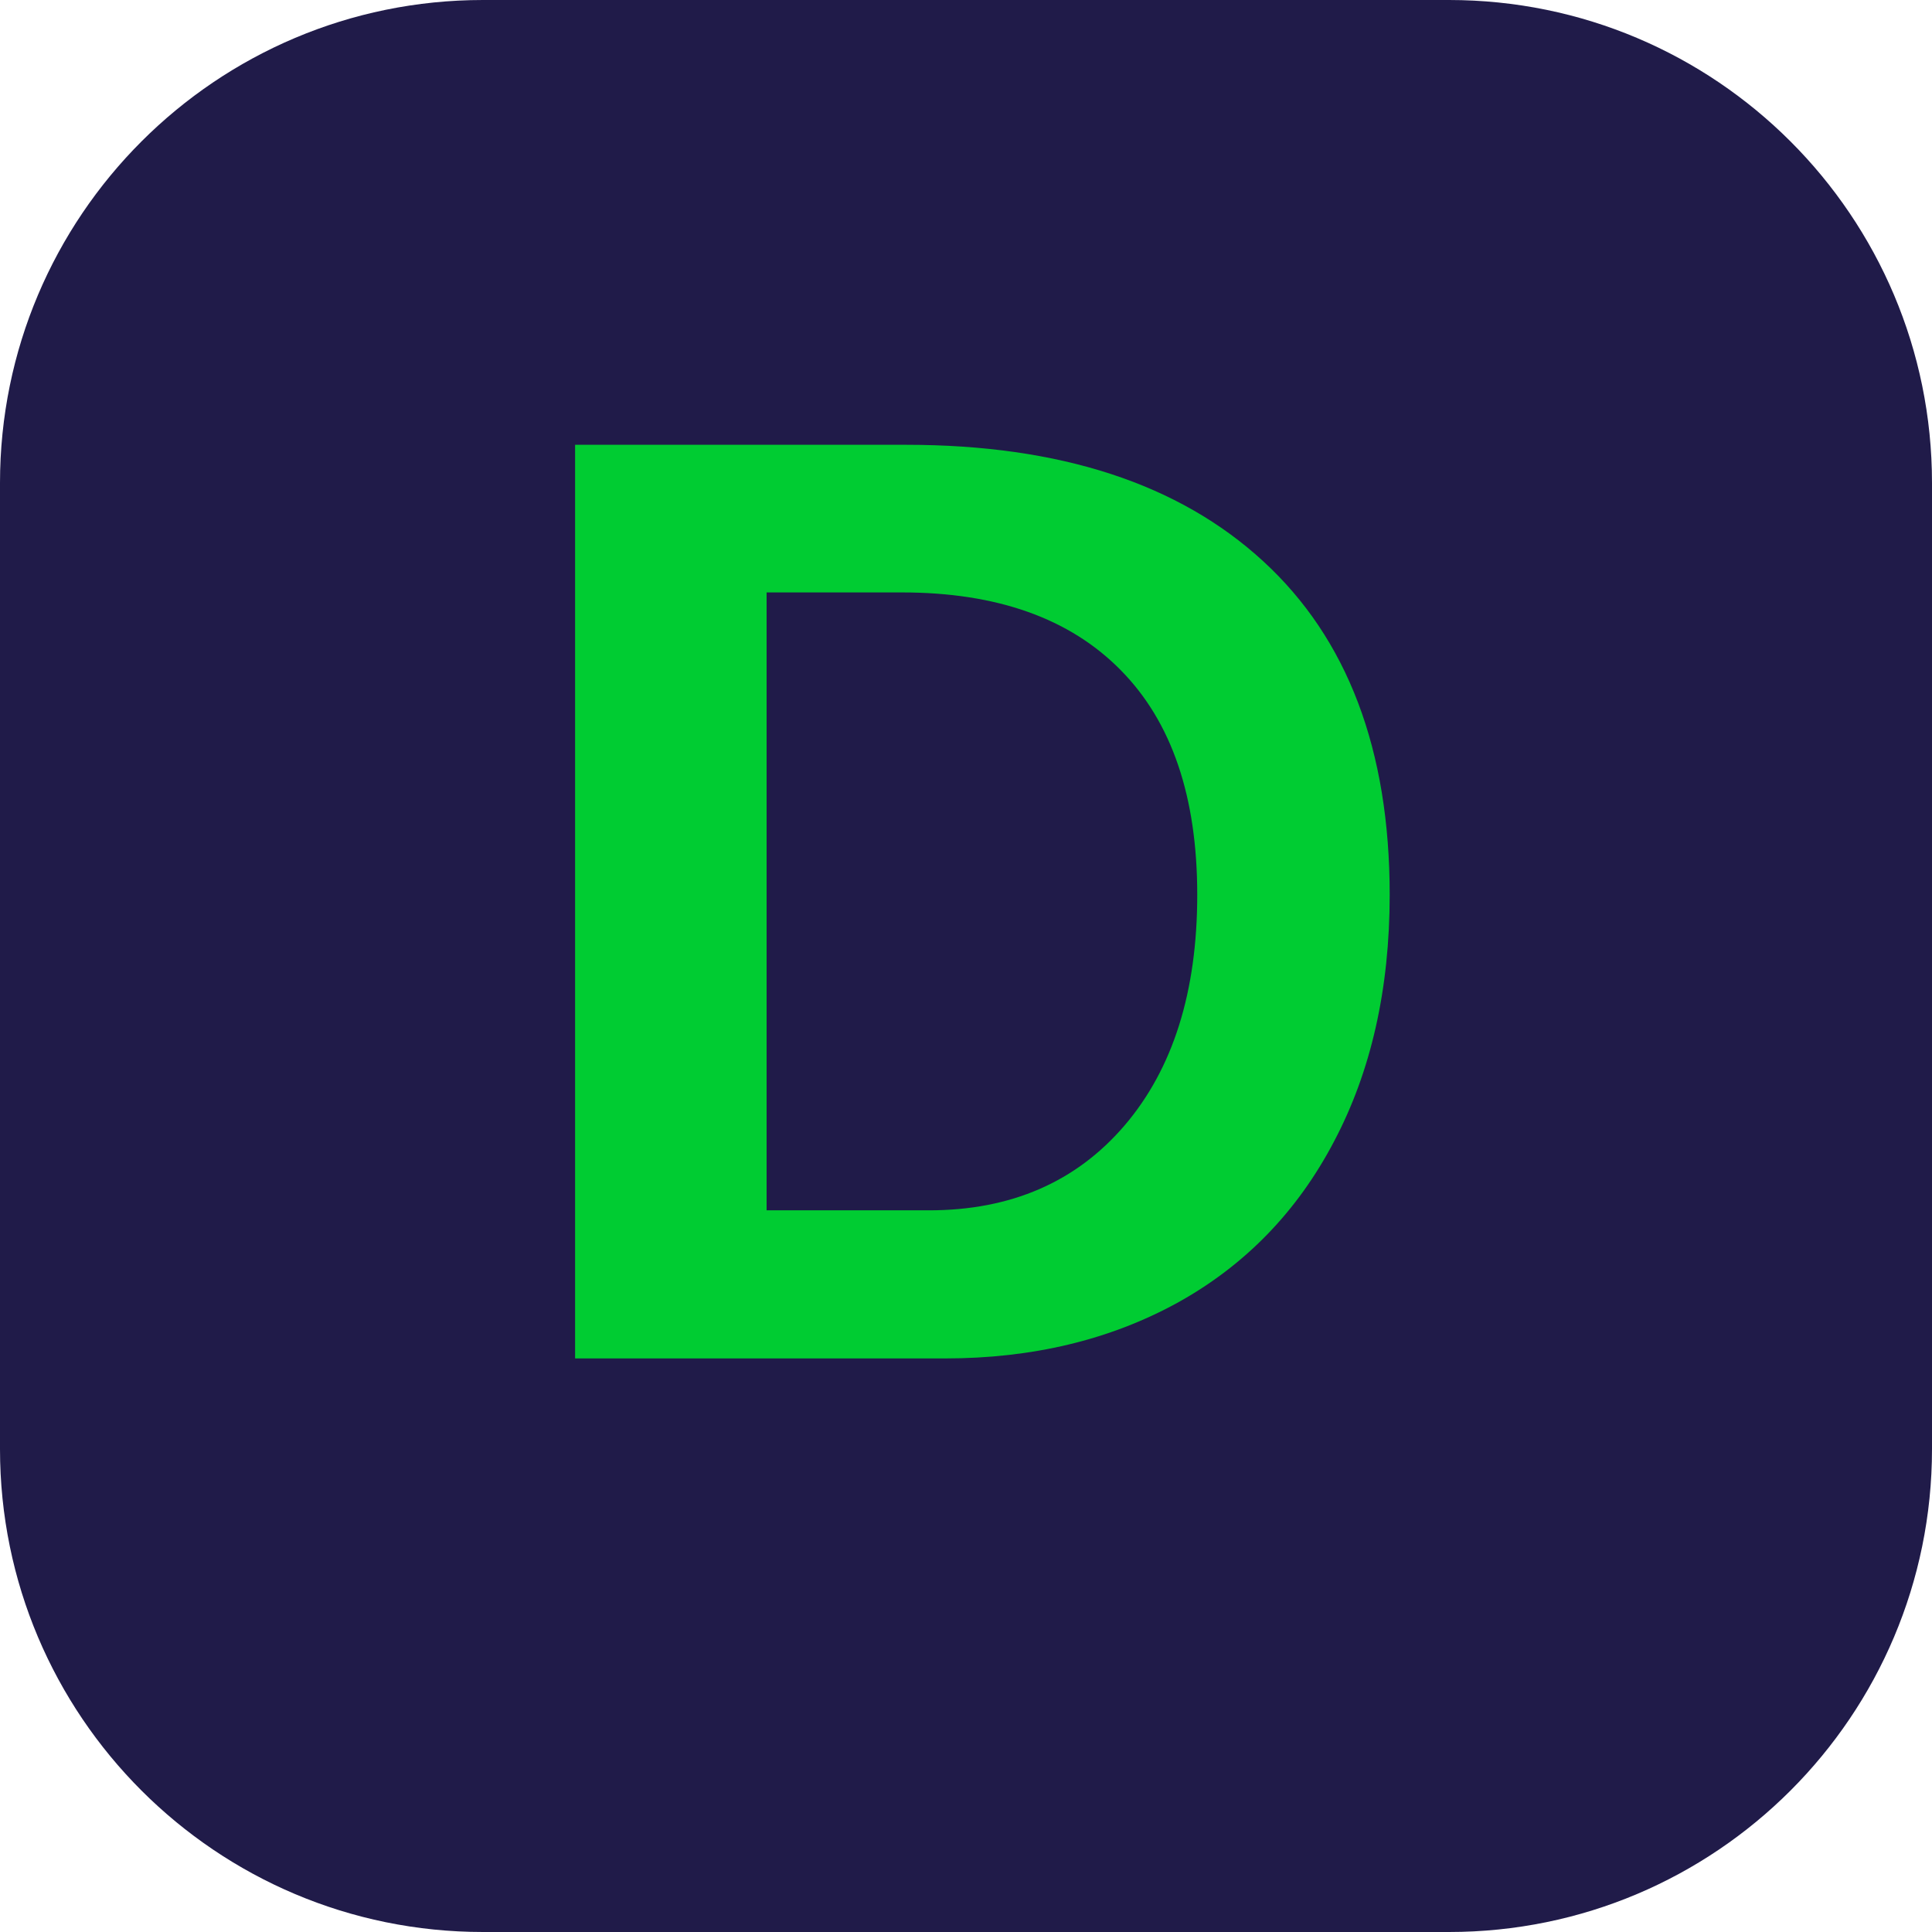
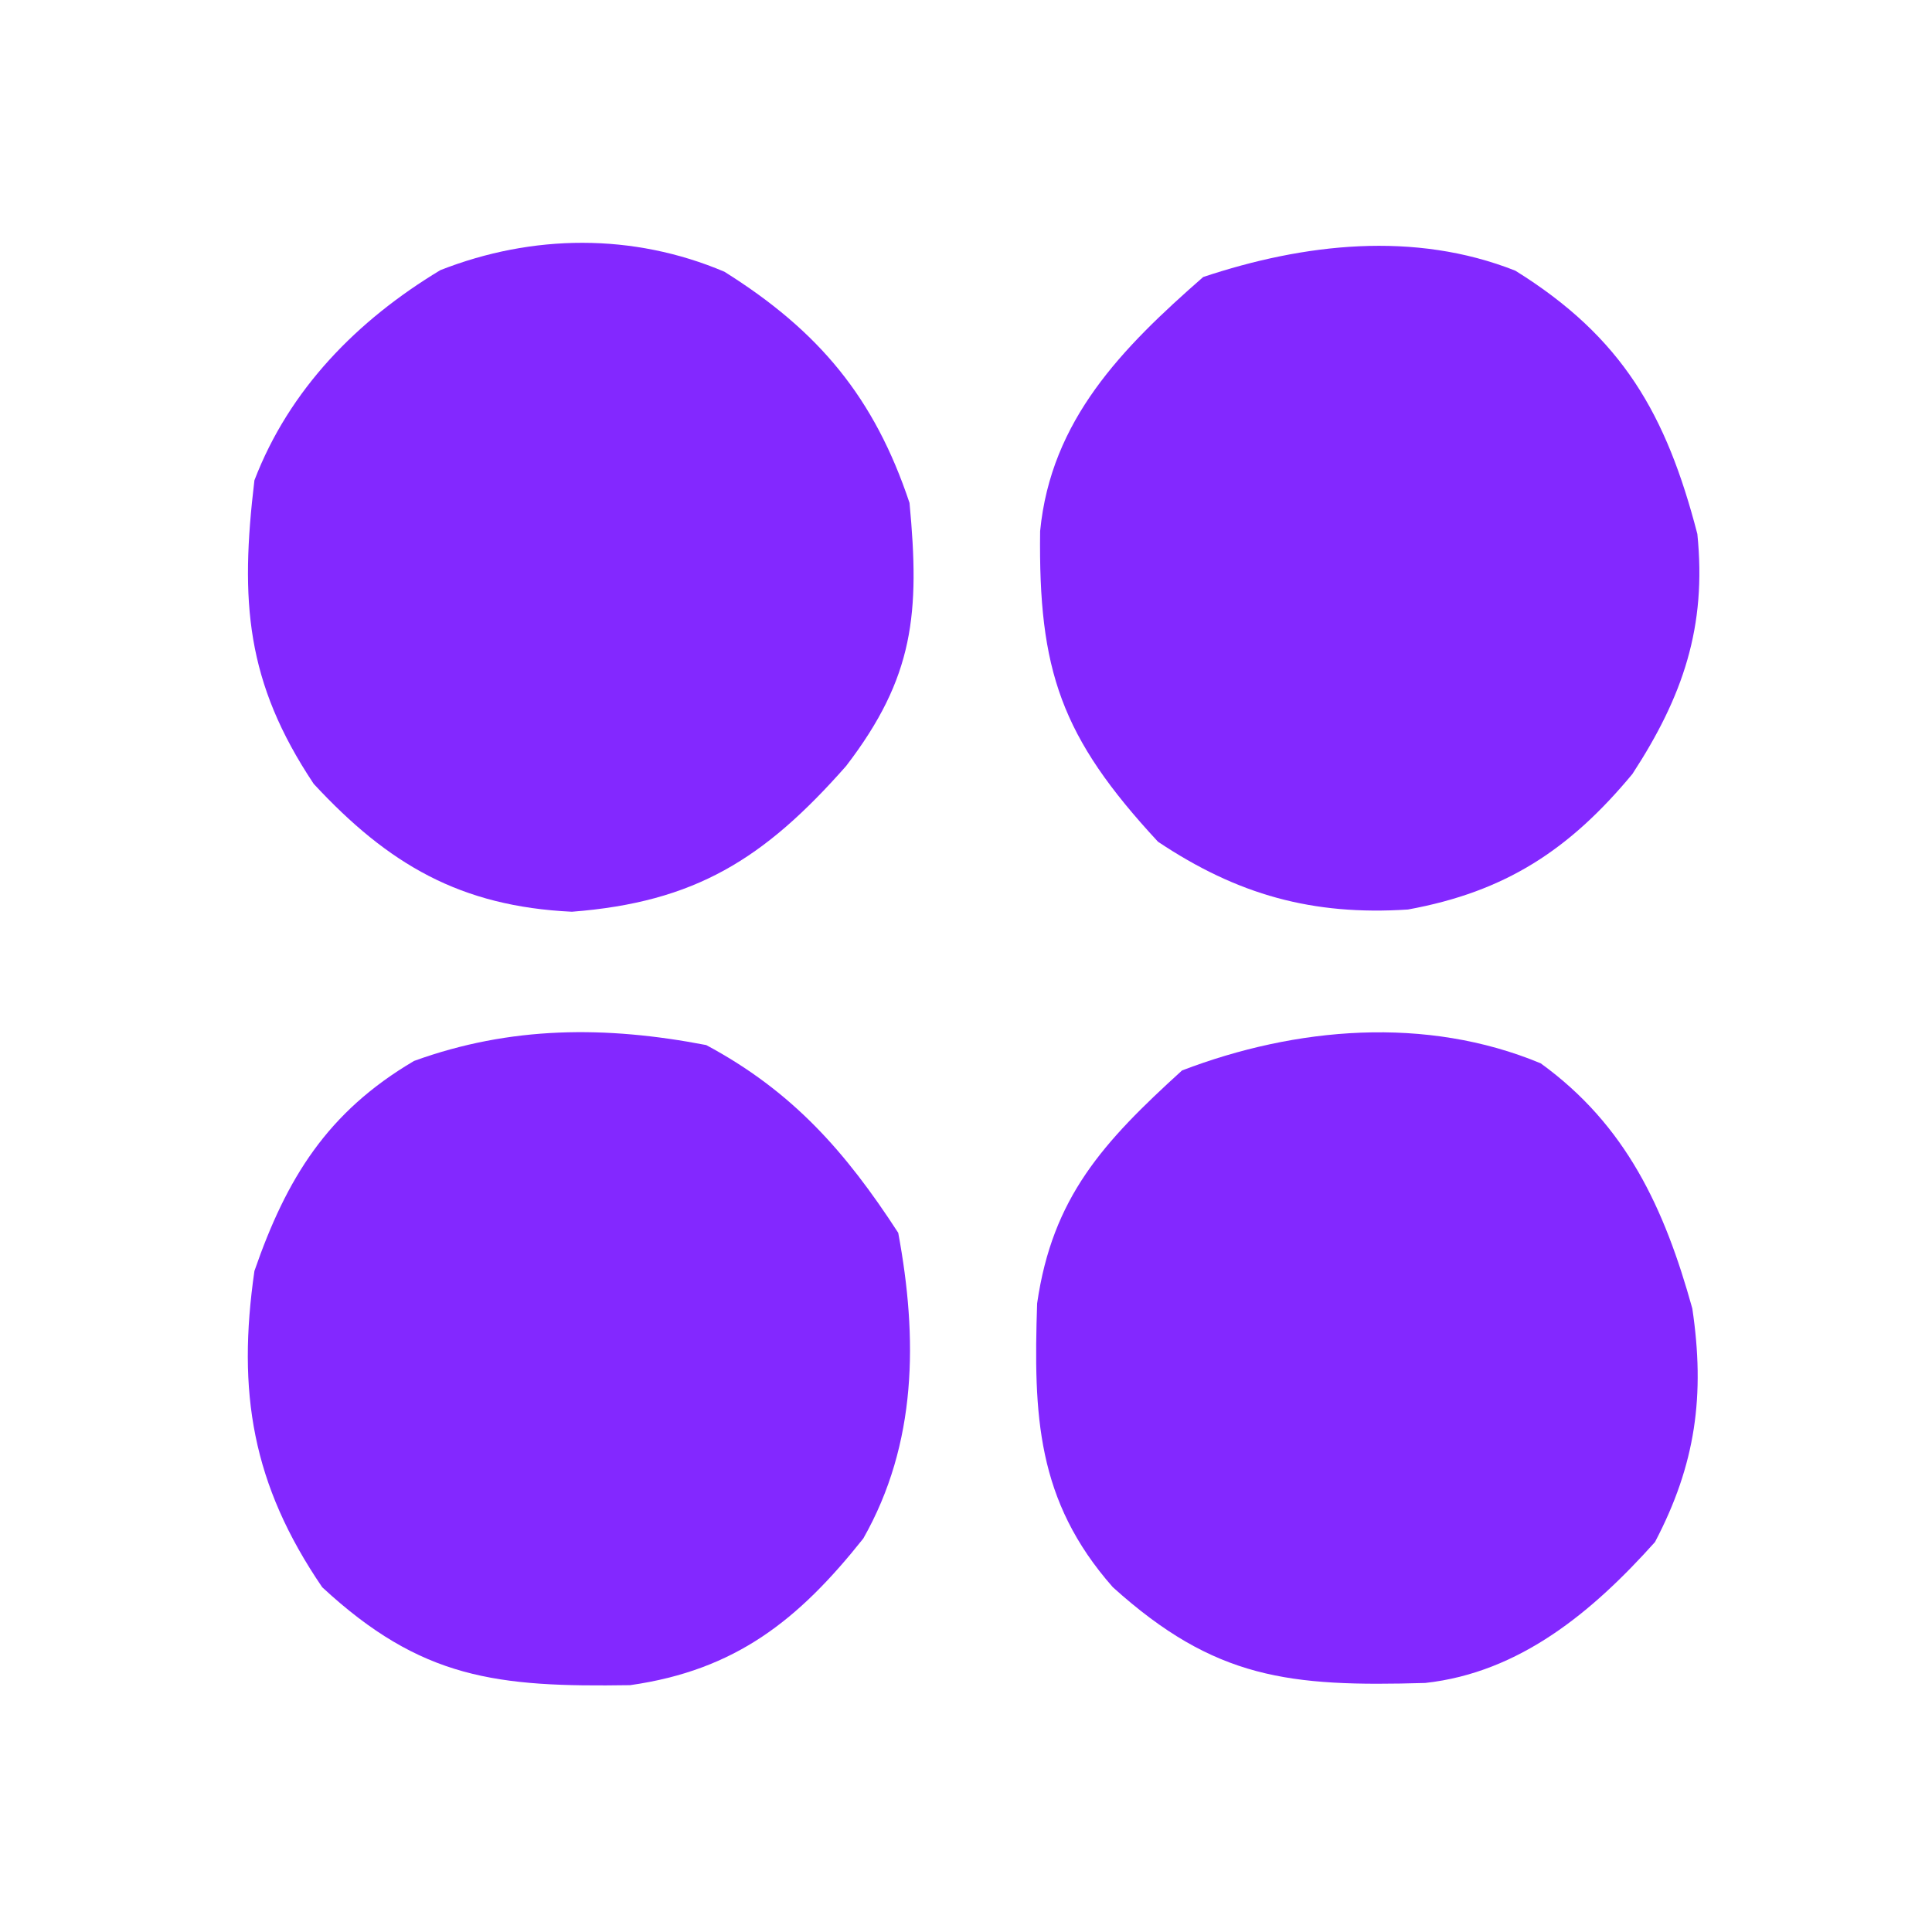
- <svg xmlns="http://www.w3.org/2000/svg" viewBox="0 0 64 64">
-   <rect width="64" height="64" rx="16" fill="#201b49" />
-   <text x="32" y="45" text-anchor="middle" font-family="Arial,sans-serif" font-size="44" font-weight="bold" fill="#00cc32">D</text>
+ <svg xmlns="http://www.w3.org/2000/svg" width="512" height="512" viewBox="627.737 79.737 85.526 85.526" role="img" aria-label="doclubs icon">
+   <g transform="translate(5 3)">
+     <path d="M0 0 C4.199 2.632 6.647 5.589 8.195 10.234 C8.656 15.119 8.4 17.956 5.387 21.883 C1.753 26.005 -1.303 27.911 -6.75 28.332 C-11.682 28.098 -14.869 26.244 -18.18 22.672 C-21.185 18.164 -21.445 14.583 -20.805 9.234 C-19.261 5.202 -16.245 2.141 -12.574 -0.07 C-8.495 -1.673 -4.044 -1.716 0 0 Z " fill="#8328FF" transform="translate(654.8047,88.76562)" />
+     <path d="M0 0 C4.75 2.952 6.689 6.372 8.059 11.656 C8.478 15.762 7.421 18.852 5.184 22.281 C2.395 25.642 -0.437 27.495 -4.754 28.281 C-8.977 28.556 -12.298 27.63 -15.816 25.281 C-20.123 20.635 -21.114 17.705 -21.035 11.531 C-20.557 6.61 -17.406 3.422 -13.816 0.281 C-9.36 -1.204 -4.47 -1.769 0 0 Z " fill="#8328FF" transform="translate(689.8164,88.71875)" />
+     <path d="M0 0 C3.81 2.041 6.171 4.722 8.5 8.312 C9.367 12.971 9.342 17.637 6.953 21.844 C4.092 25.446 1.305 27.673 -3.367 28.336 C-9.268 28.428 -12.607 28.072 -17 24 C-20.103 19.449 -20.771 15.355 -20 10 C-18.577 5.889 -16.768 2.96 -12.934 0.703 C-8.658 -0.851 -4.432 -0.854 0 0 Z " fill="#8328FF" transform="translate(654,123)" />
+     <path d="M0 0 C3.787 2.743 5.479 6.419 6.711 10.852 C7.281 14.686 6.866 17.749 5.059 21.191 C2.304 24.267 -0.916 26.969 -5.113 27.43 C-11.122 27.603 -14.424 27.268 -18.941 23.191 C-22.327 19.354 -22.454 15.557 -22.293 10.629 C-21.615 5.925 -19.372 3.492 -15.879 0.316 C-10.843 -1.612 -5.076 -2.114 0 0 Z " fill="#8328FF" transform="translate(690.9414,123.8086)" />
+   </g>
</svg>
